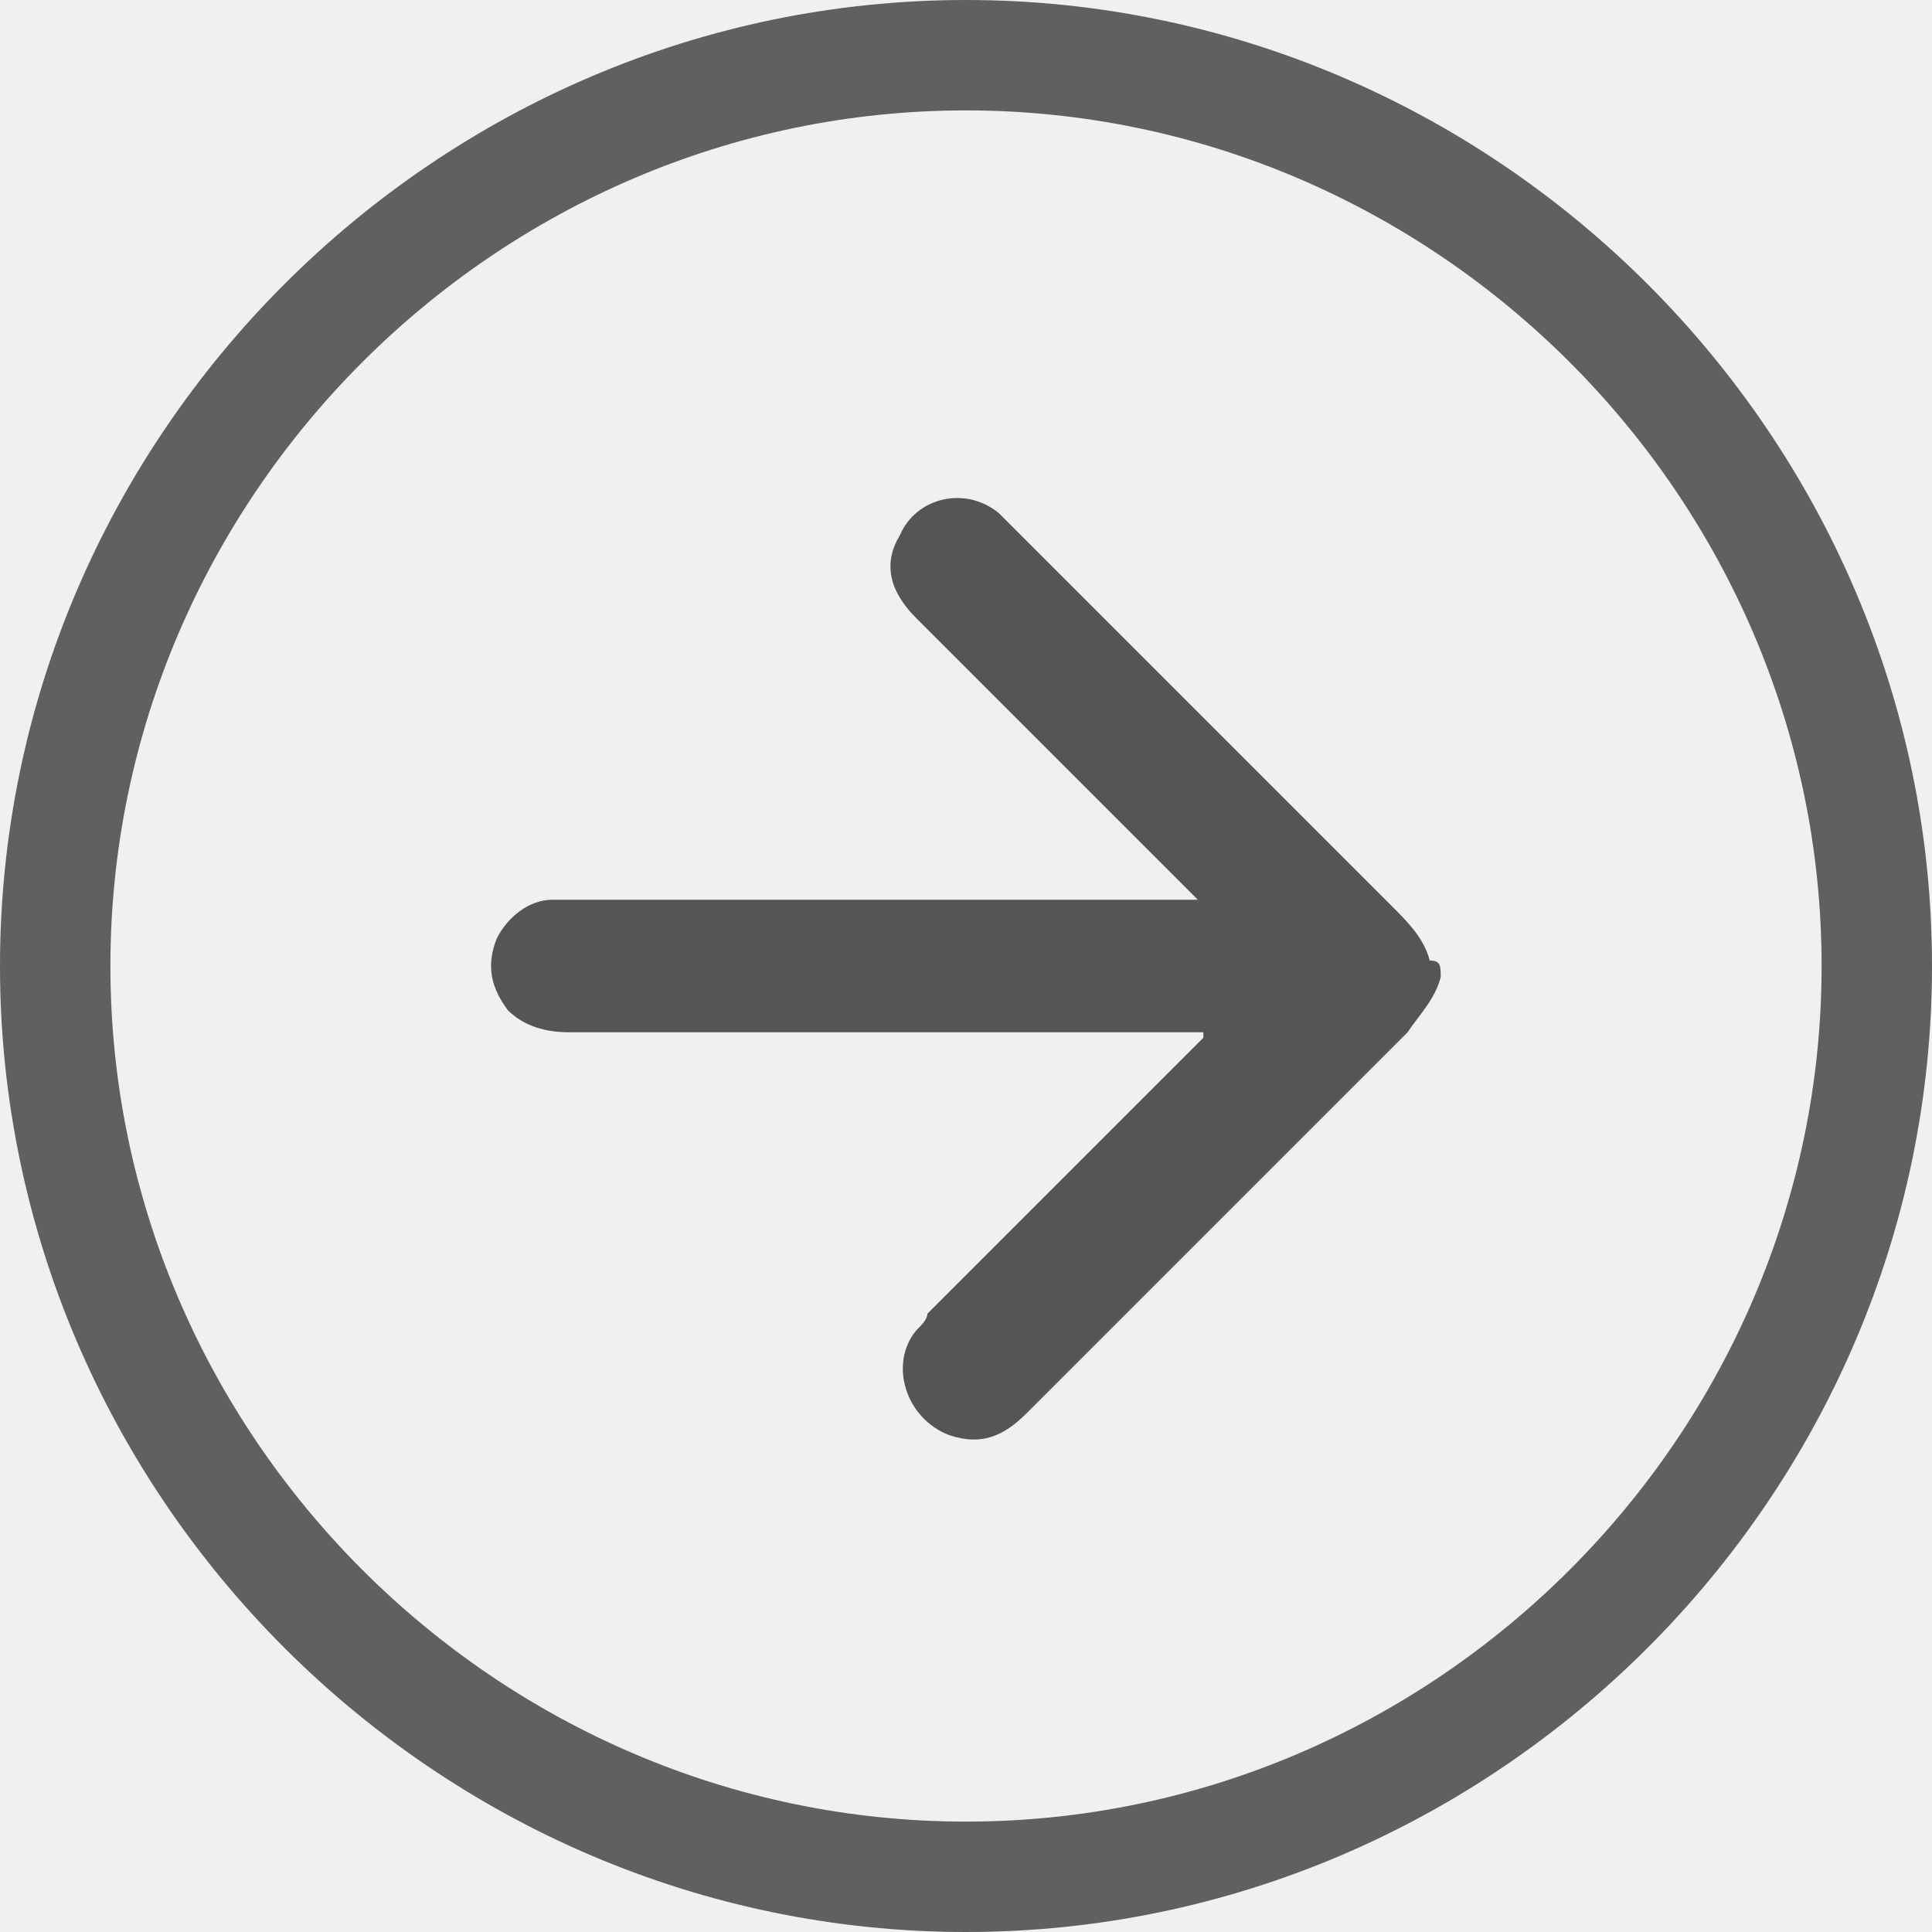
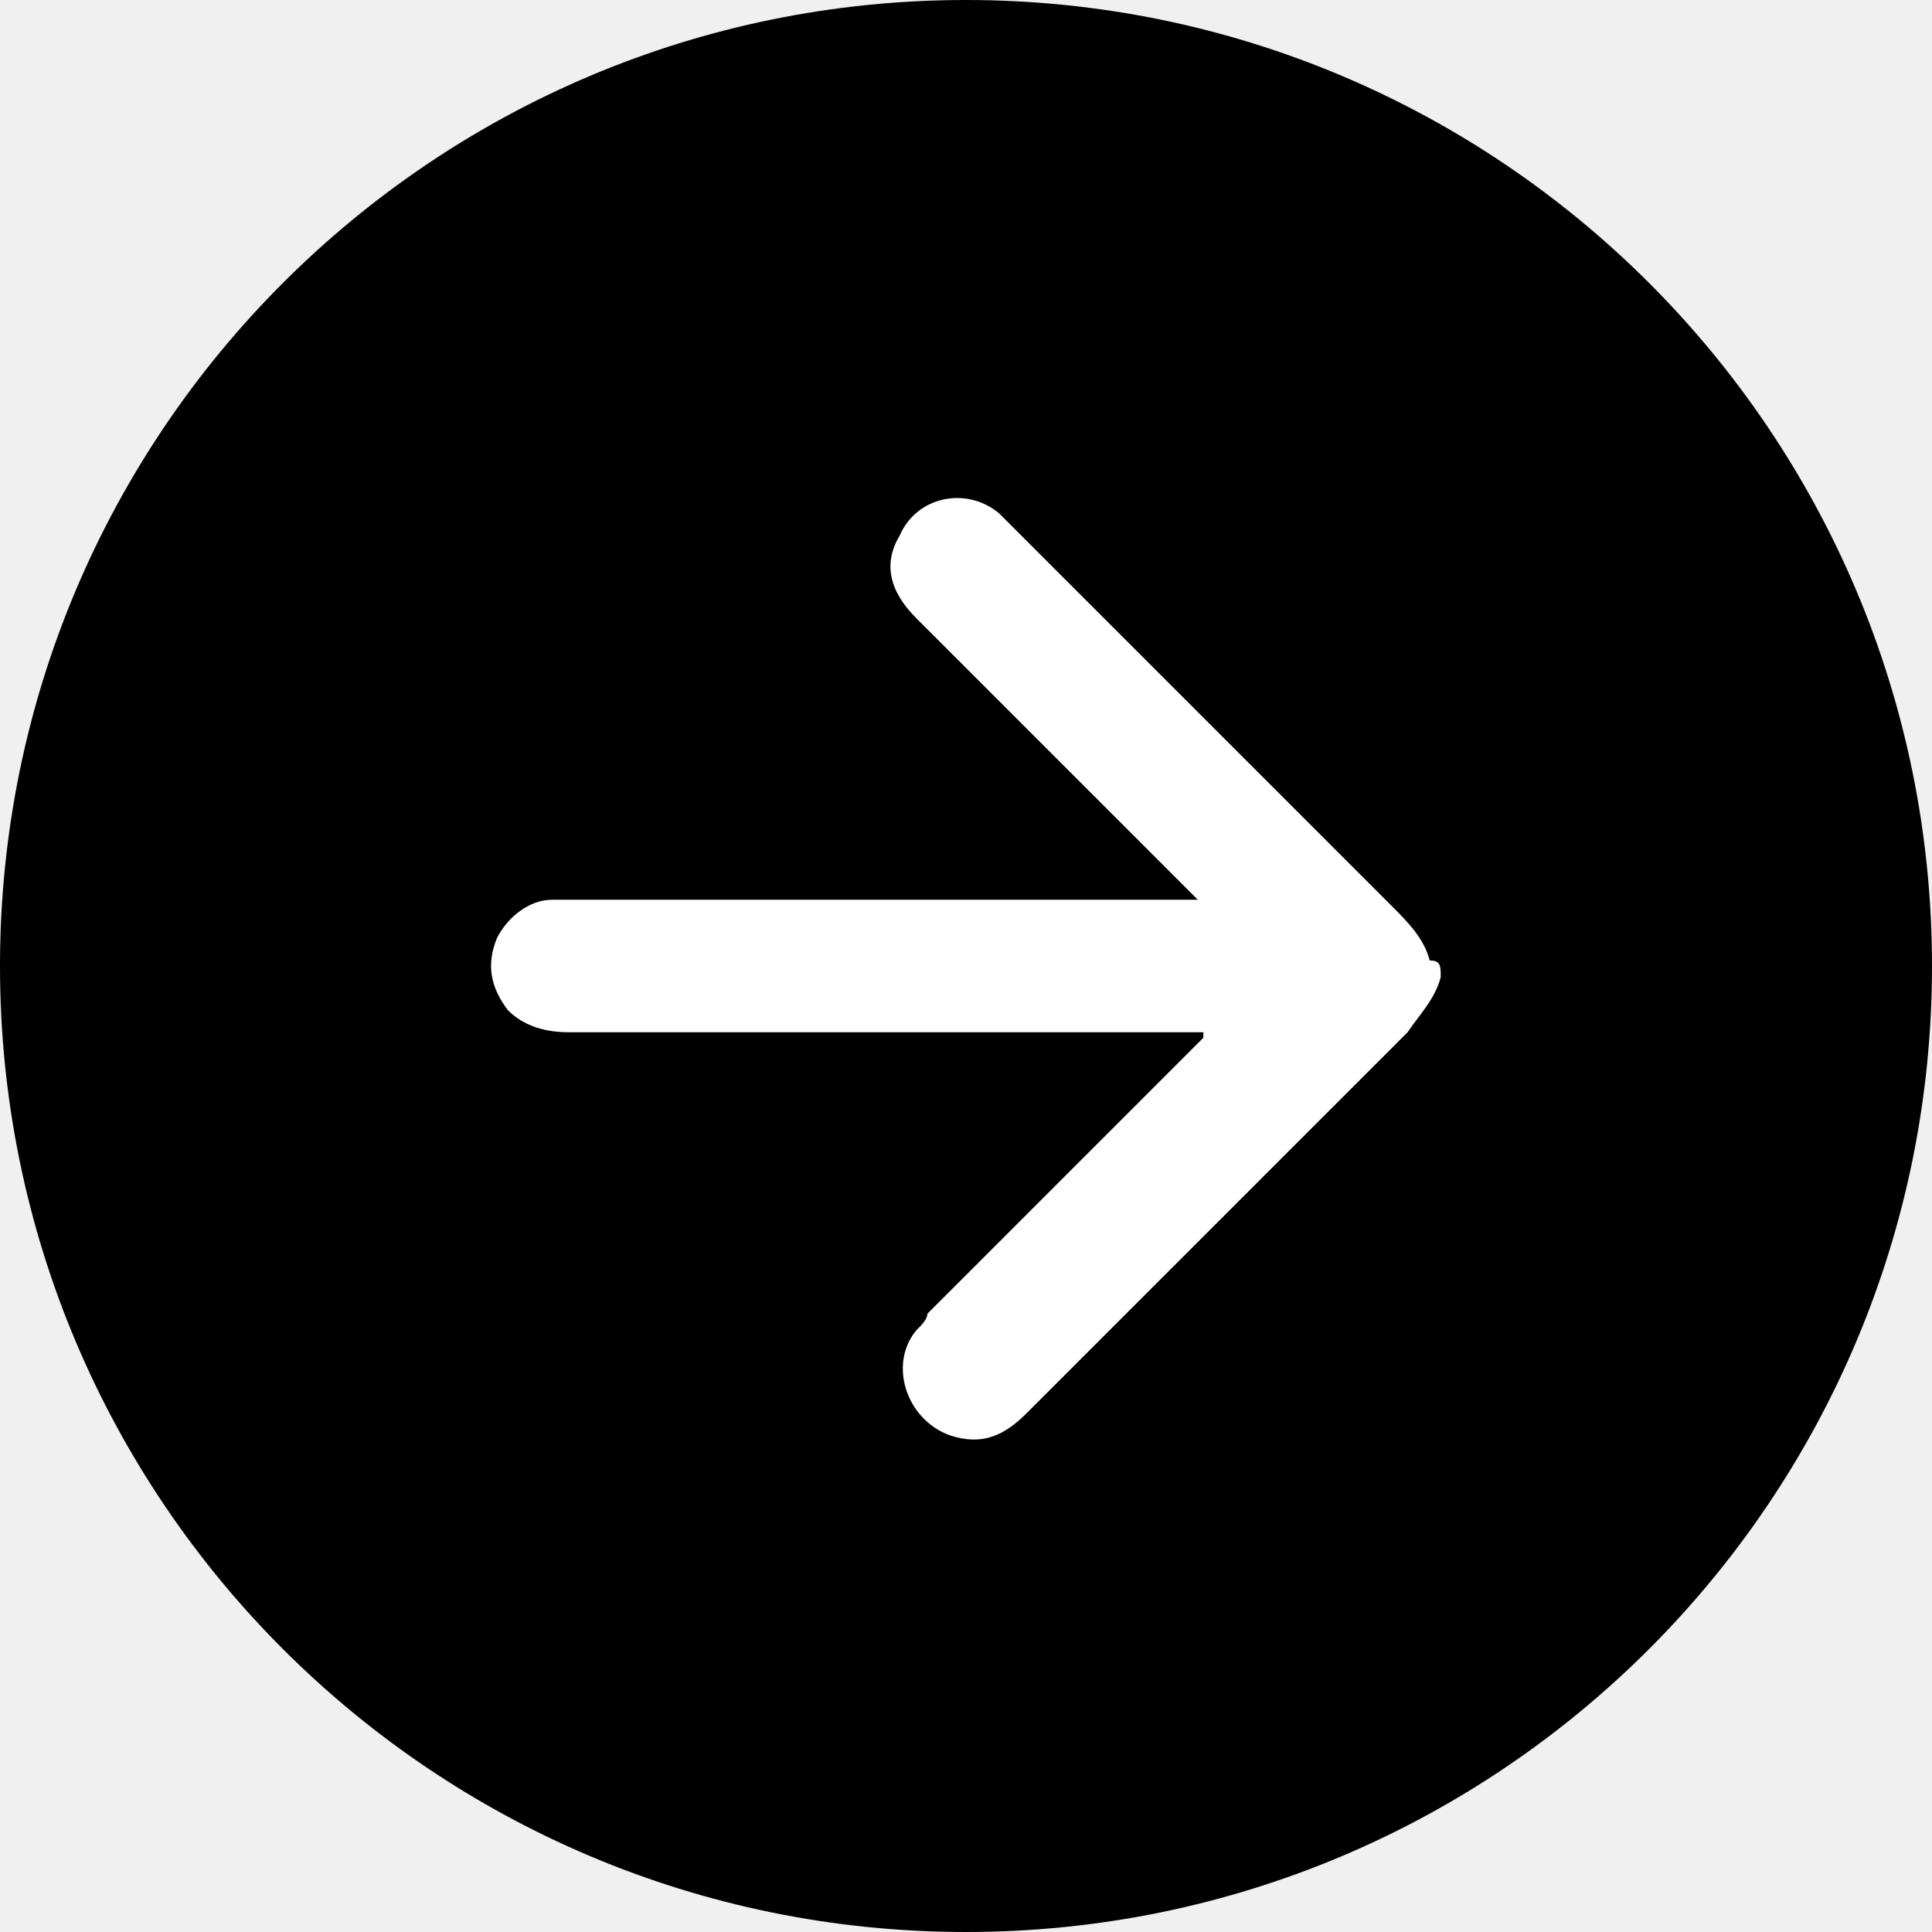
<svg xmlns="http://www.w3.org/2000/svg" version="1.1" id="Capa_1" x="0px" y="0px" viewBox="0 0 35 35" style="enable-background:new 0 0 35 35;" xml:space="preserve">
  <style type="text/css">
- 	.st0{fill:#606060;}
- 	.st1{fill:#555555;}
+ 	.st0{fill:#FFFFFF;}
</style>
-   <path class="st0" d="M17.5,35C7.9,35,0,27.1,0,17.5S7.9,0,17.5,0S35,7.9,35,17.5S27.1,35,17.5,35z M17.5,2C9,2,2,9,2,17.5  S9,33,17.5,33S33,26,33,17.5S26,2,17.5,2z" />
-   <path class="st1" d="M26.1,17.7c-0.1,0.4-0.4,0.7-0.6,1c-2.3,2.3-4.6,4.6-6.9,6.9c-0.4,0.4-0.8,0.6-1.4,0.4  c-0.8-0.3-1.1-1.3-0.6-1.9c0.1-0.1,0.2-0.2,0.2-0.3c1.6-1.6,3.2-3.2,4.8-4.8c0.1-0.1,0.1-0.1,0.2-0.2v-0.1c-0.1,0-0.2,0-0.3,0  c-6,0-5.2,0-11.2,0c-0.4,0-0.8-0.1-1.1-0.4C8.9,17.9,8.8,17.5,9,17c0.2-0.4,0.6-0.7,1-0.7c0.1,0,0.2,0,0.3,0c6,0,5.1,0,11.1,0  c0.1,0,0.2,0,0.3,0c-0.1-0.1-0.2-0.2-0.2-0.2c-1.6-1.6-3.3-3.3-4.9-4.9c-0.5-0.5-0.6-1-0.3-1.5c0.3-0.7,1.2-0.9,1.8-0.4  c0.1,0.1,0.2,0.2,0.3,0.3c2.3,2.3,4.5,4.5,6.8,6.8c0.3,0.3,0.6,0.6,0.7,1C26.1,17.4,26.1,17.5,26.1,17.7z" />
+   <circle cx="17.5" cy="17.5" r="17.5" />
+   <path class="st0" d="M25.5,18.7c-2.3,2.3-4.6,4.6-6.9,6.9c-0.4,0.4-0.8,0.6-1.4,0.4c-0.8-0.3-1.1-1.3-0.6-1.9  c0.1-0.1,0.2-0.2,0.2-0.3c1.6-1.6,3.2-3.2,4.8-4.8c0.1-0.1,0.1-0.1,0.2-0.2v-0.1c-0.1,0-0.2,0-0.3,0c-6,0-5.2,0-11.2,0  c-0.4,0-0.8-0.1-1.1-0.4C8.9,17.9,8.8,17.5,9,17c0.2-0.4,0.6-0.7,1-0.7c0.1,0,0.2,0,0.3,0c6,0,5.1,0,11.1,0c0.1,0,0.2,0,0.3,0  c-0.1-0.1-0.2-0.2-0.2-0.2c-1.6-1.6-3.3-3.3-4.9-4.9c-0.5-0.5-0.6-1-0.3-1.5c0.3-0.7,1.2-0.9,1.8-0.4c0.1,0.1,0.2,0.2,0.3,0.3  c2.3,2.3,4.5,4.5,6.8,6.8c0.3,0.3,0.6,0.6,0.7,1c0.2,0,0.2,0.1,0.2,0.3C26,18.1,25.7,18.4,25.5,18.7z" />
</svg>
